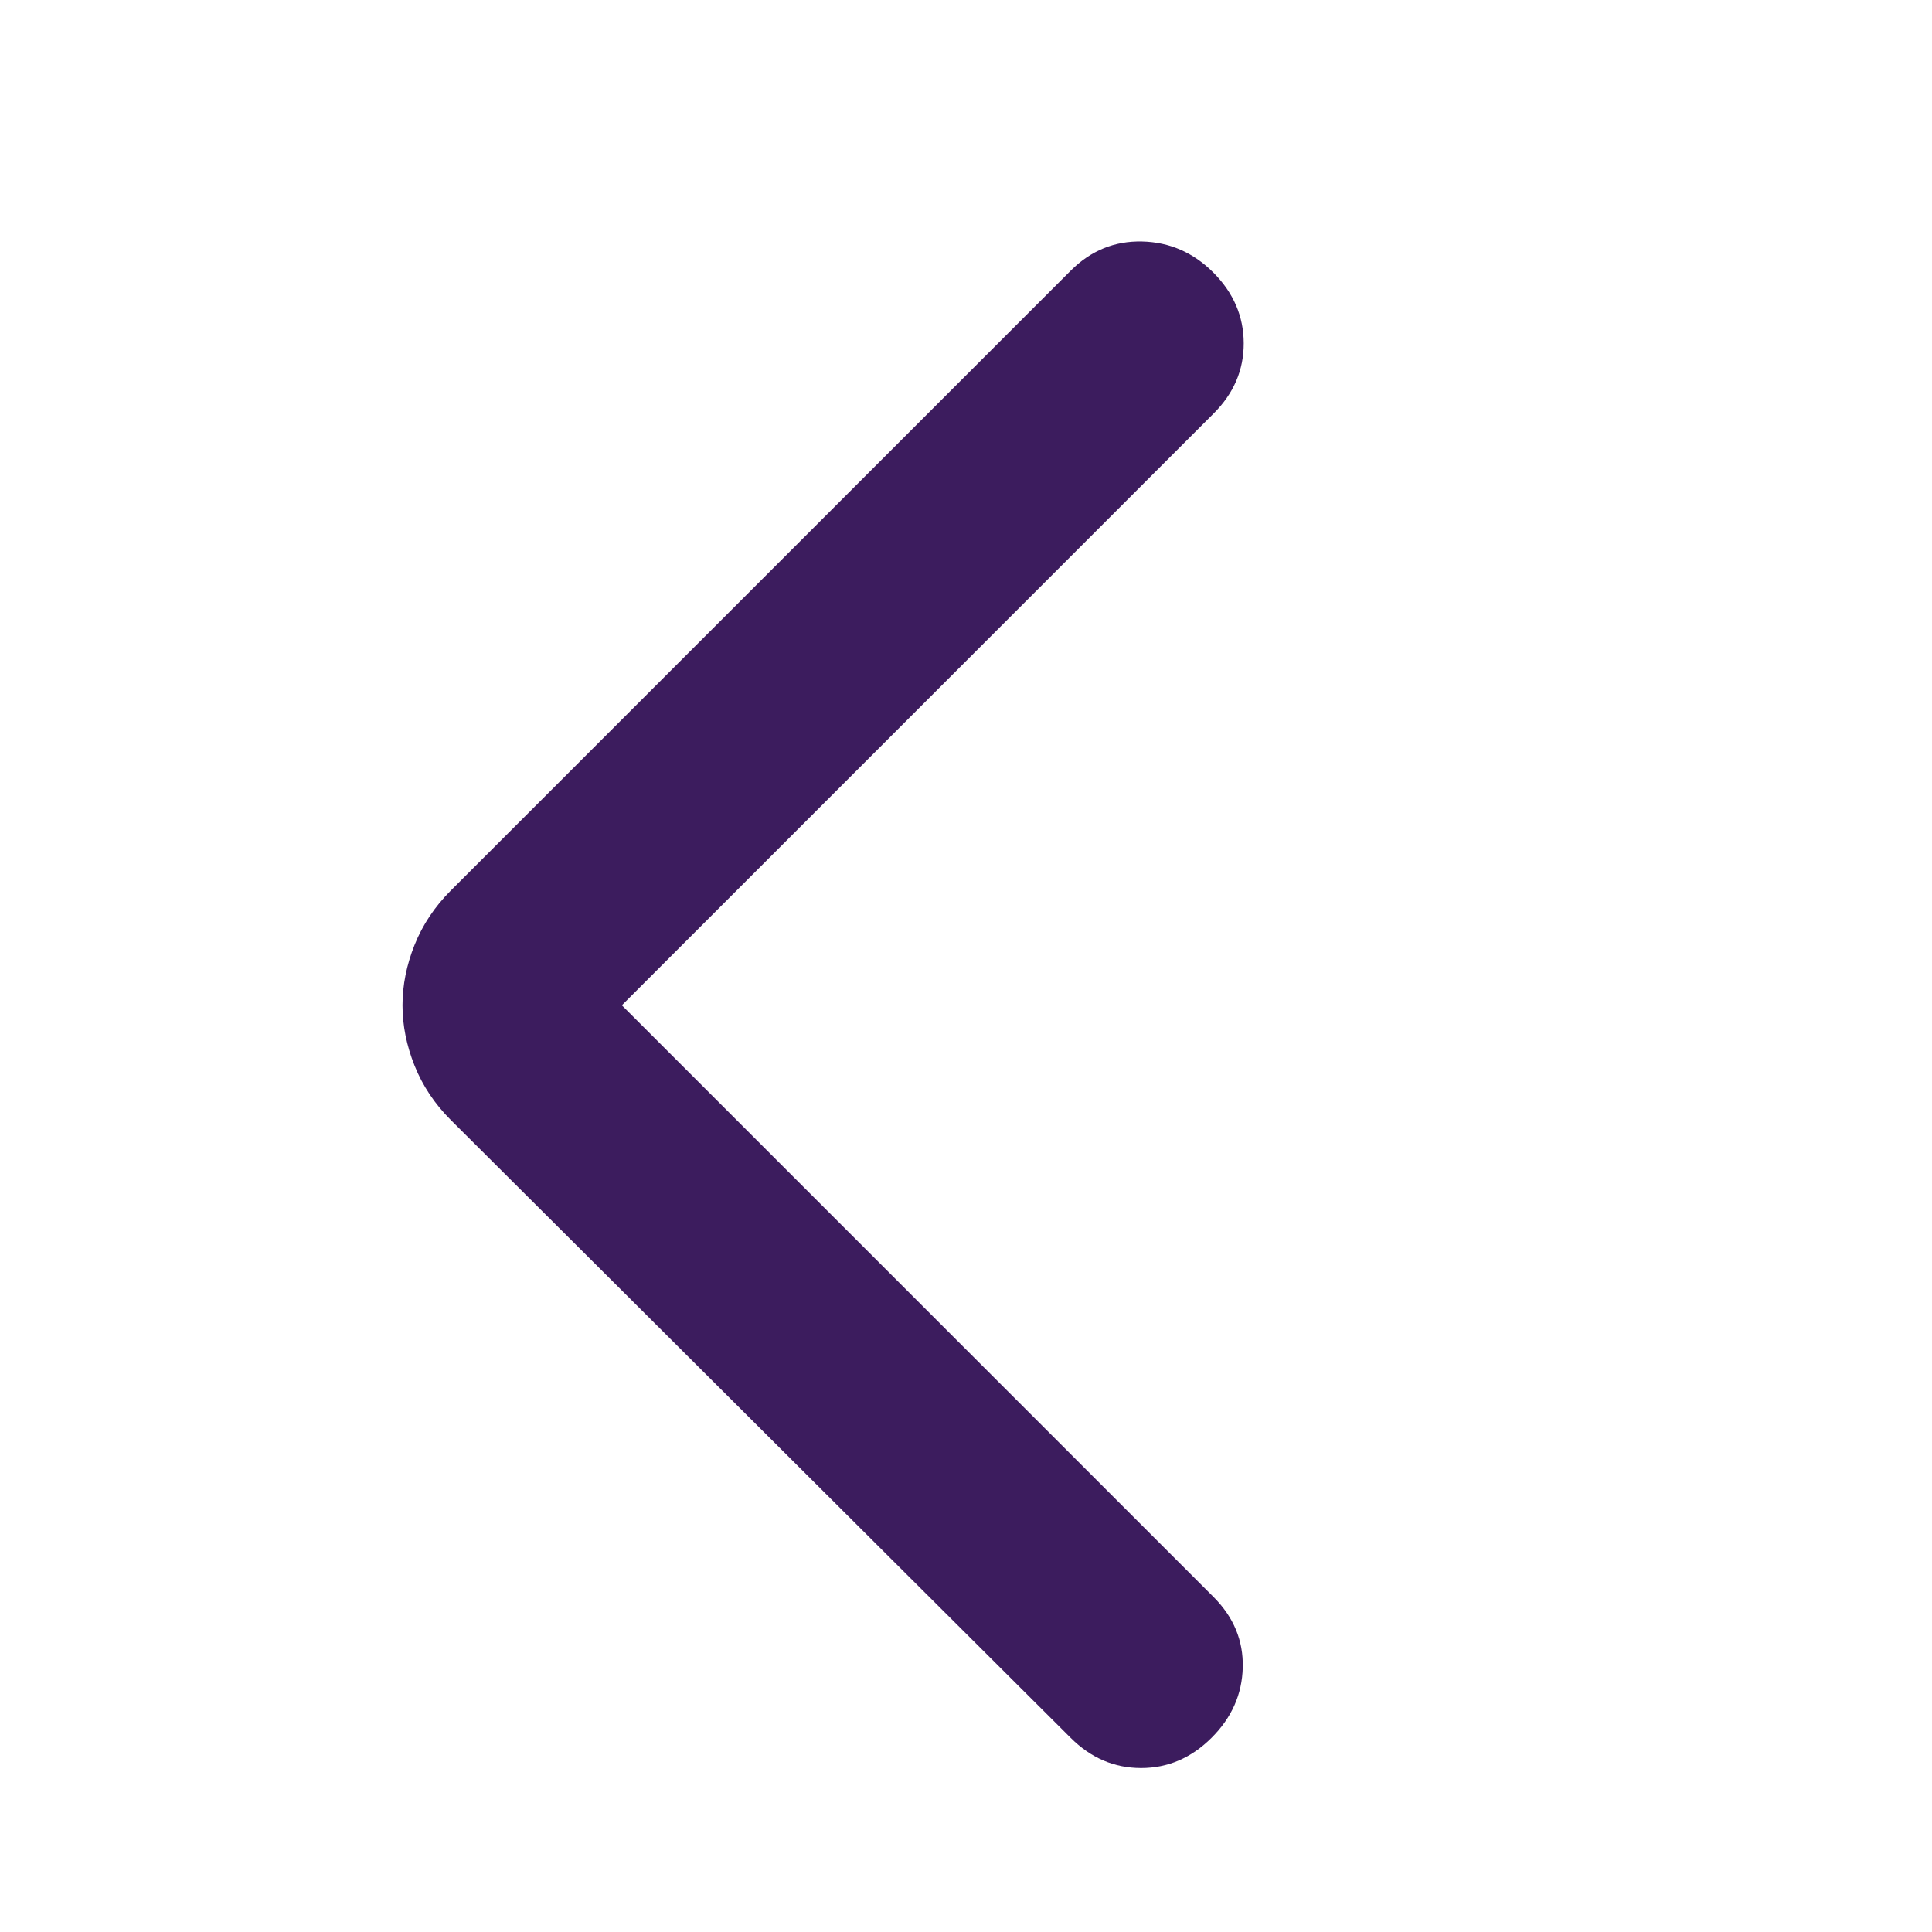
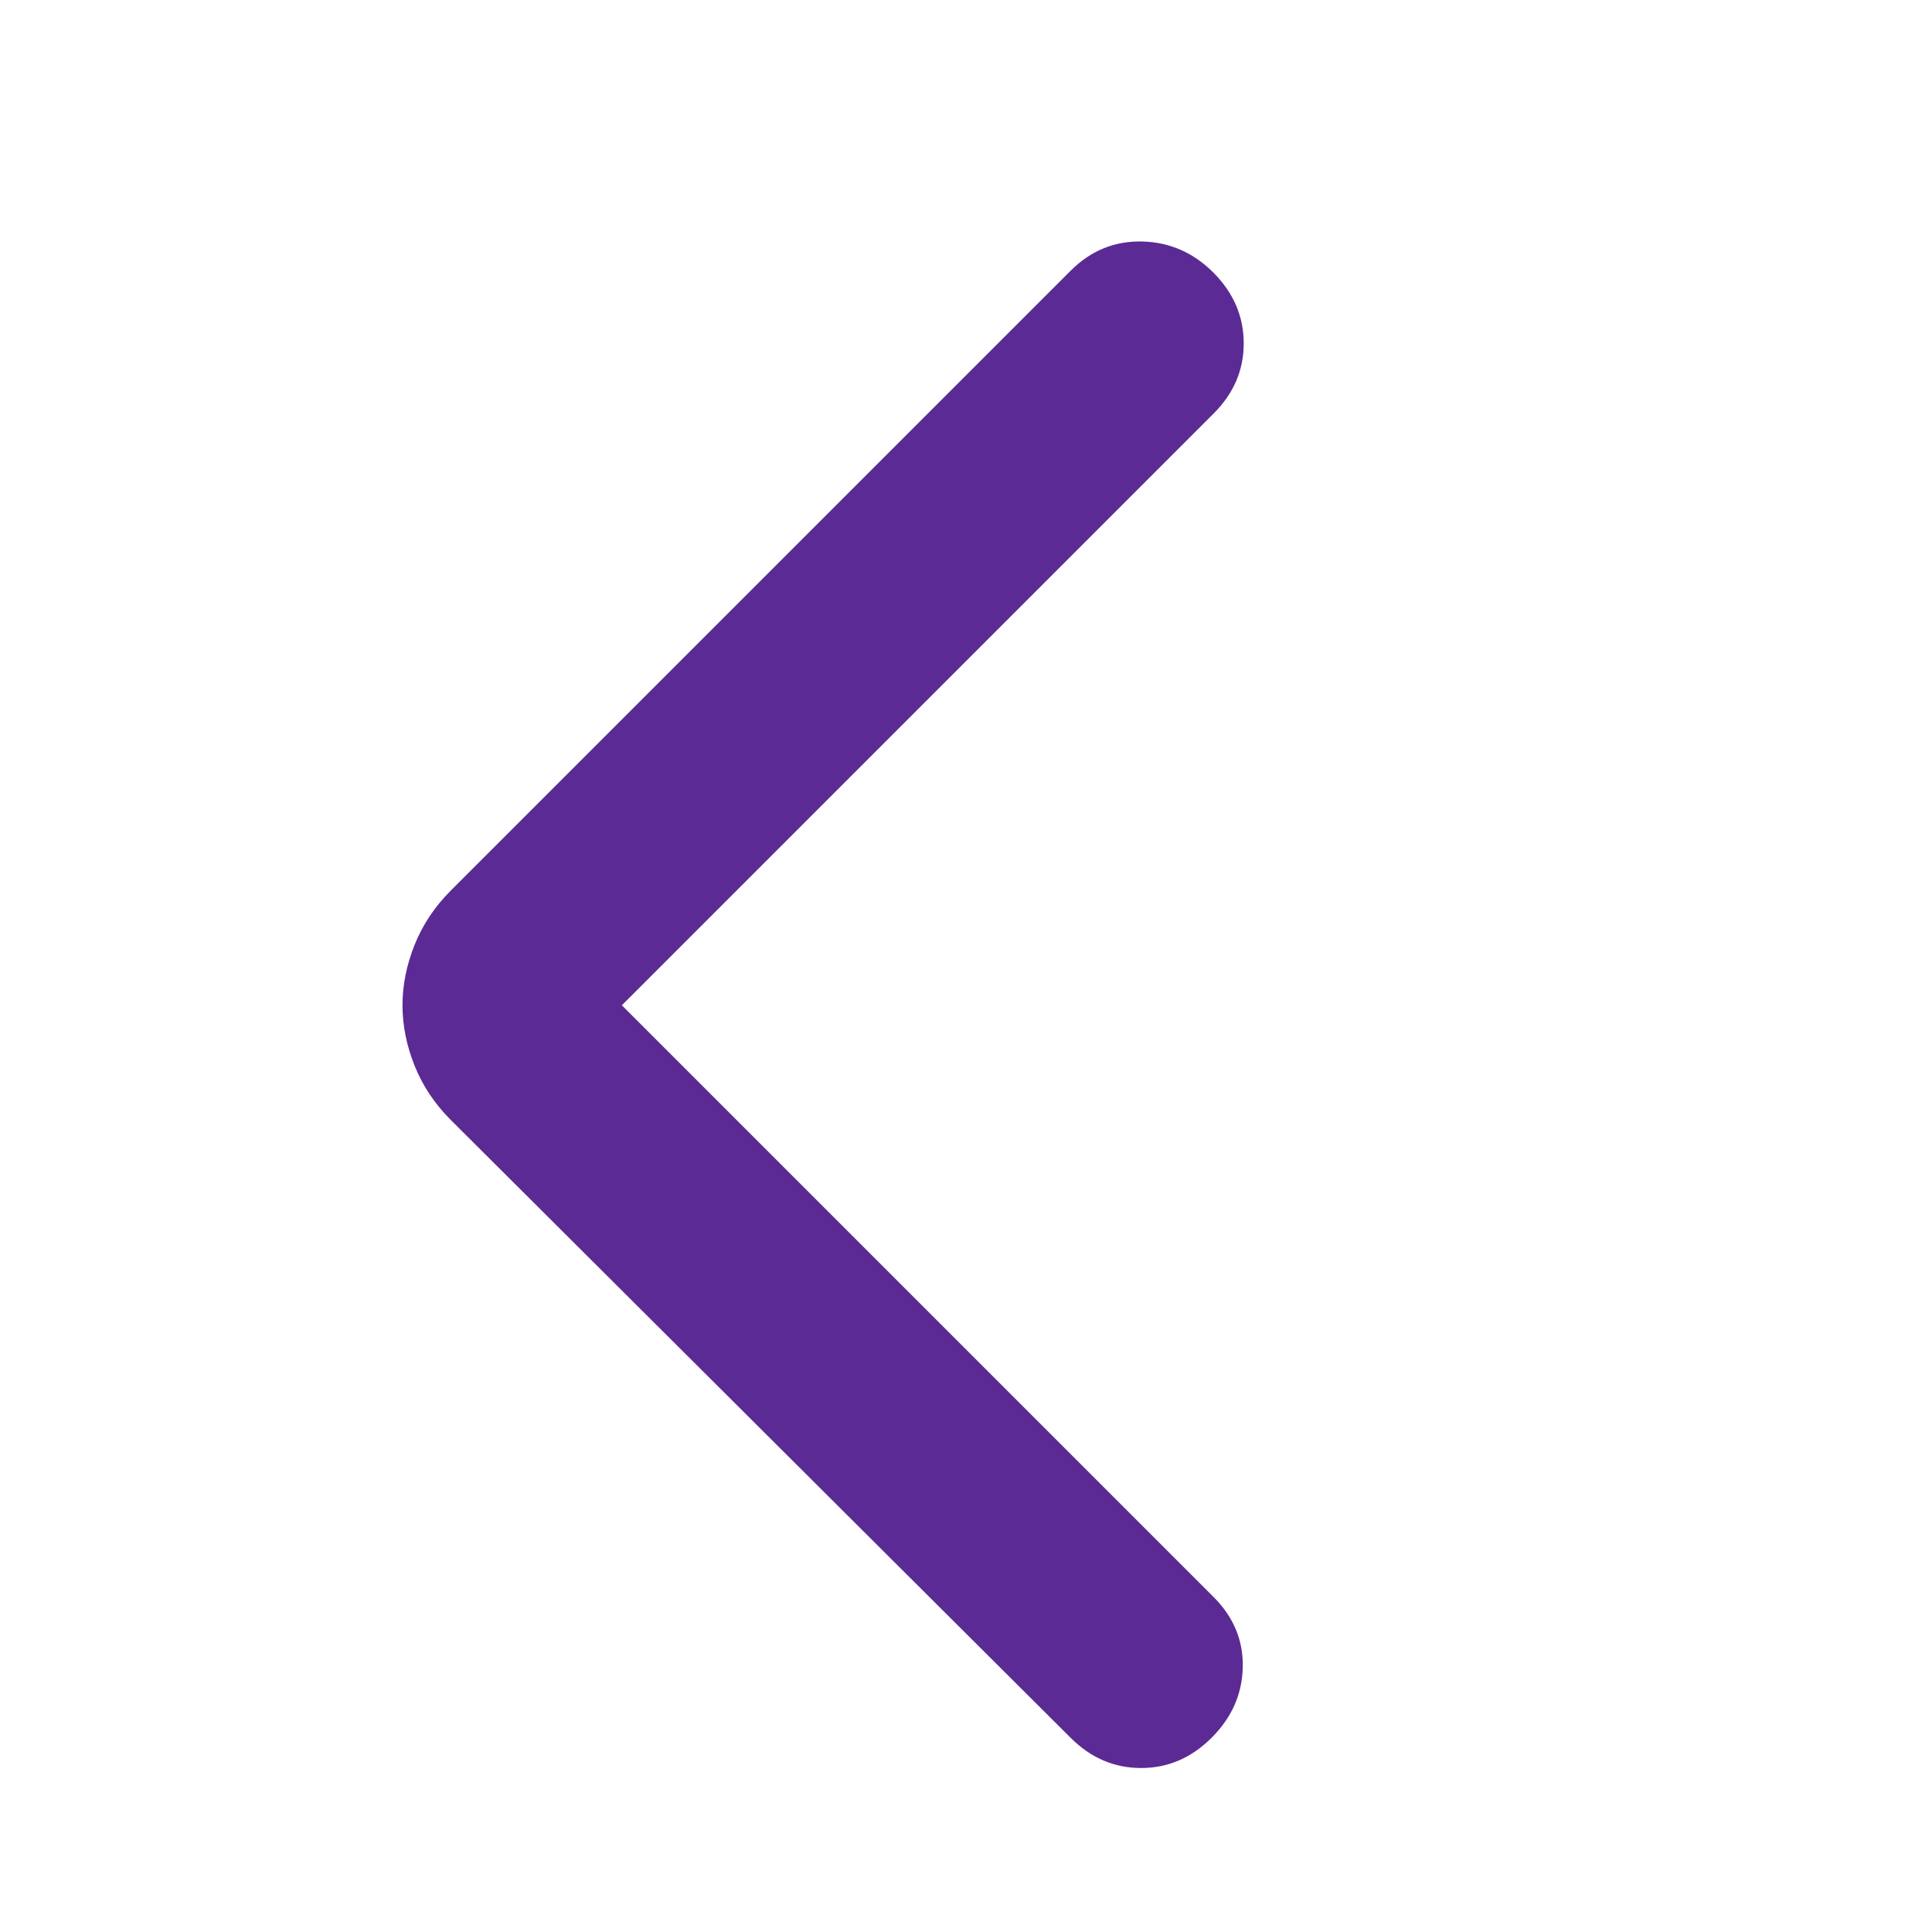
<svg xmlns="http://www.w3.org/2000/svg" width="24" height="24" viewBox="0 0 24 24" fill="none">
-   <path d="M7.725 12.488L15.075 19.838C15.325 20.088 15.446 20.38 15.438 20.713C15.43 21.047 15.301 21.338 15.05 21.588C14.799 21.838 14.508 21.963 14.175 21.963C13.842 21.963 13.551 21.838 13.3 21.588L5.6 13.913C5.4 13.713 5.25 13.488 5.15 13.238C5.05 12.988 5 12.738 5 12.488C5 12.238 5.05 11.988 5.15 11.738C5.25 11.488 5.4 11.263 5.6 11.063L13.3 3.363C13.55 3.113 13.846 2.992 14.188 3C14.53 3.008 14.826 3.138 15.075 3.388C15.324 3.639 15.449 3.931 15.45 4.263C15.451 4.596 15.326 4.888 15.075 5.138L7.725 12.488Z" fill="#3C1C5E" />
+   <path d="M7.725 12.488L15.075 19.838C15.325 20.088 15.446 20.38 15.438 20.713C15.43 21.047 15.301 21.338 15.05 21.588C14.799 21.838 14.508 21.963 14.175 21.963C13.842 21.963 13.551 21.838 13.3 21.588L5.6 13.913C5.4 13.713 5.25 13.488 5.15 13.238C5.05 12.988 5 12.738 5 12.488C5 12.238 5.05 11.988 5.15 11.738C5.25 11.488 5.4 11.263 5.6 11.063L13.3 3.363C13.55 3.113 13.846 2.992 14.188 3C14.53 3.008 14.826 3.138 15.075 3.388C15.324 3.639 15.449 3.931 15.45 4.263C15.451 4.596 15.326 4.888 15.075 5.138L7.725 12.488Z" fill="#5C2A94" />
</svg>
